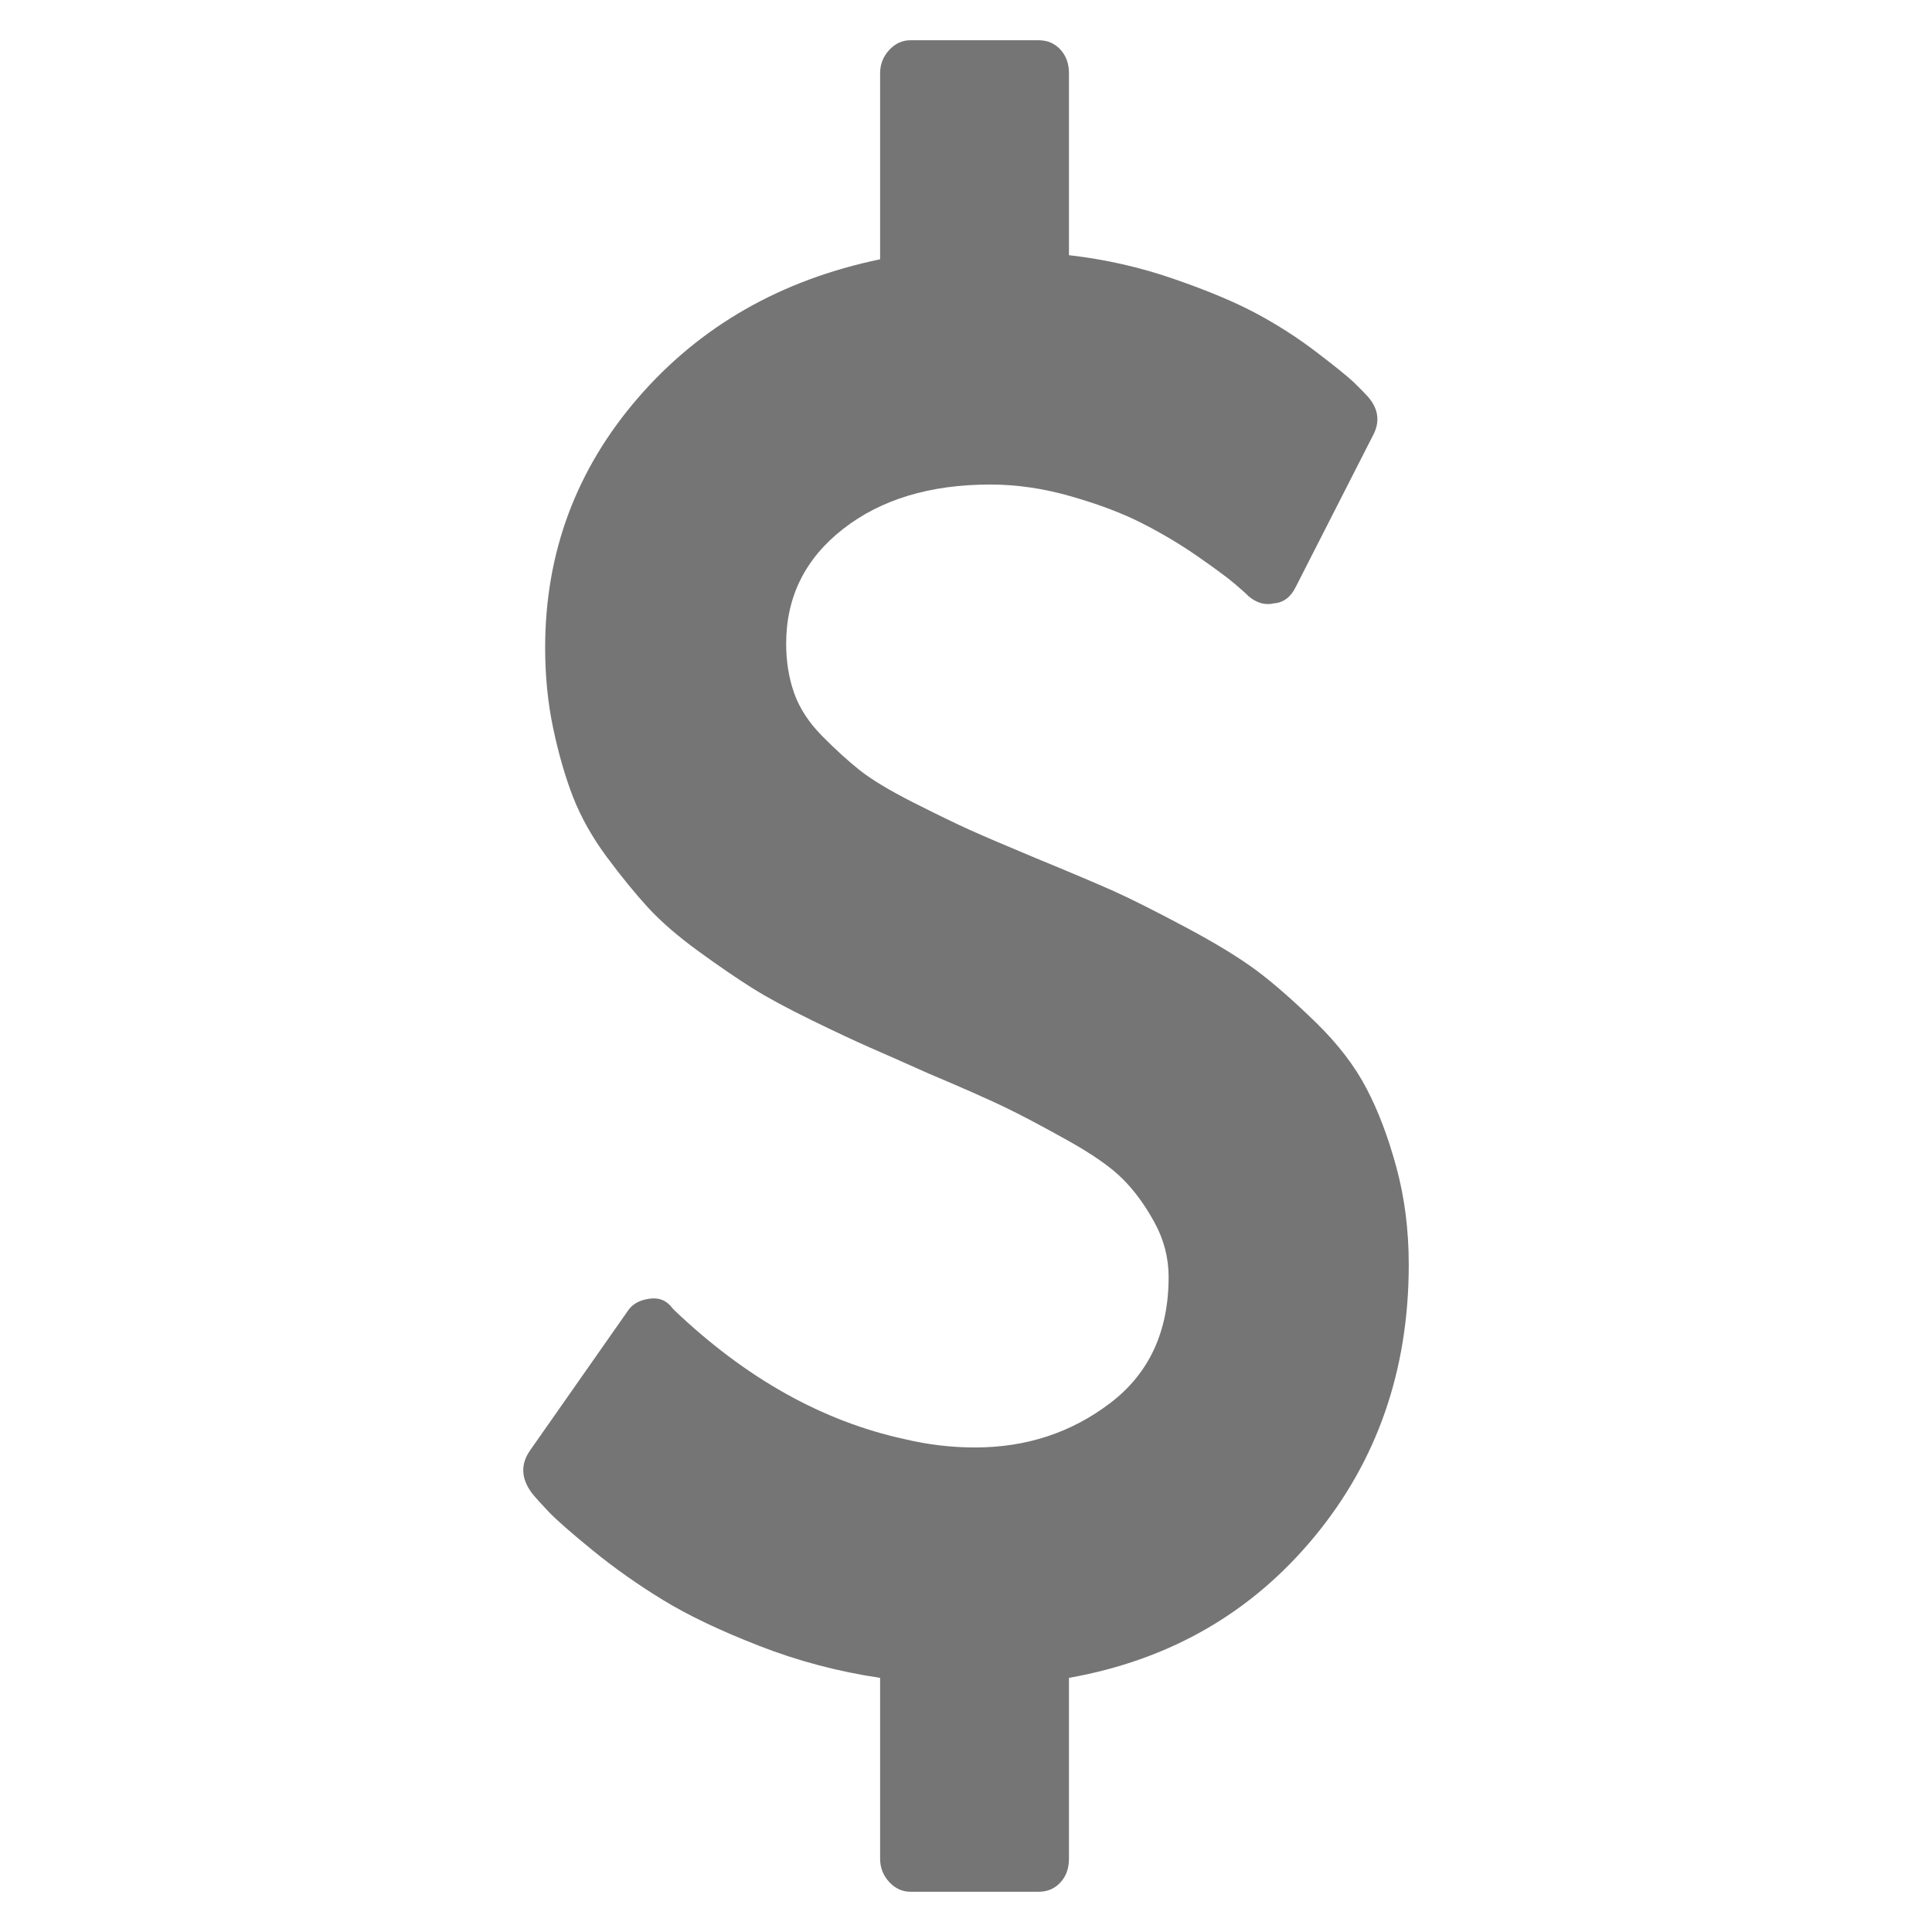
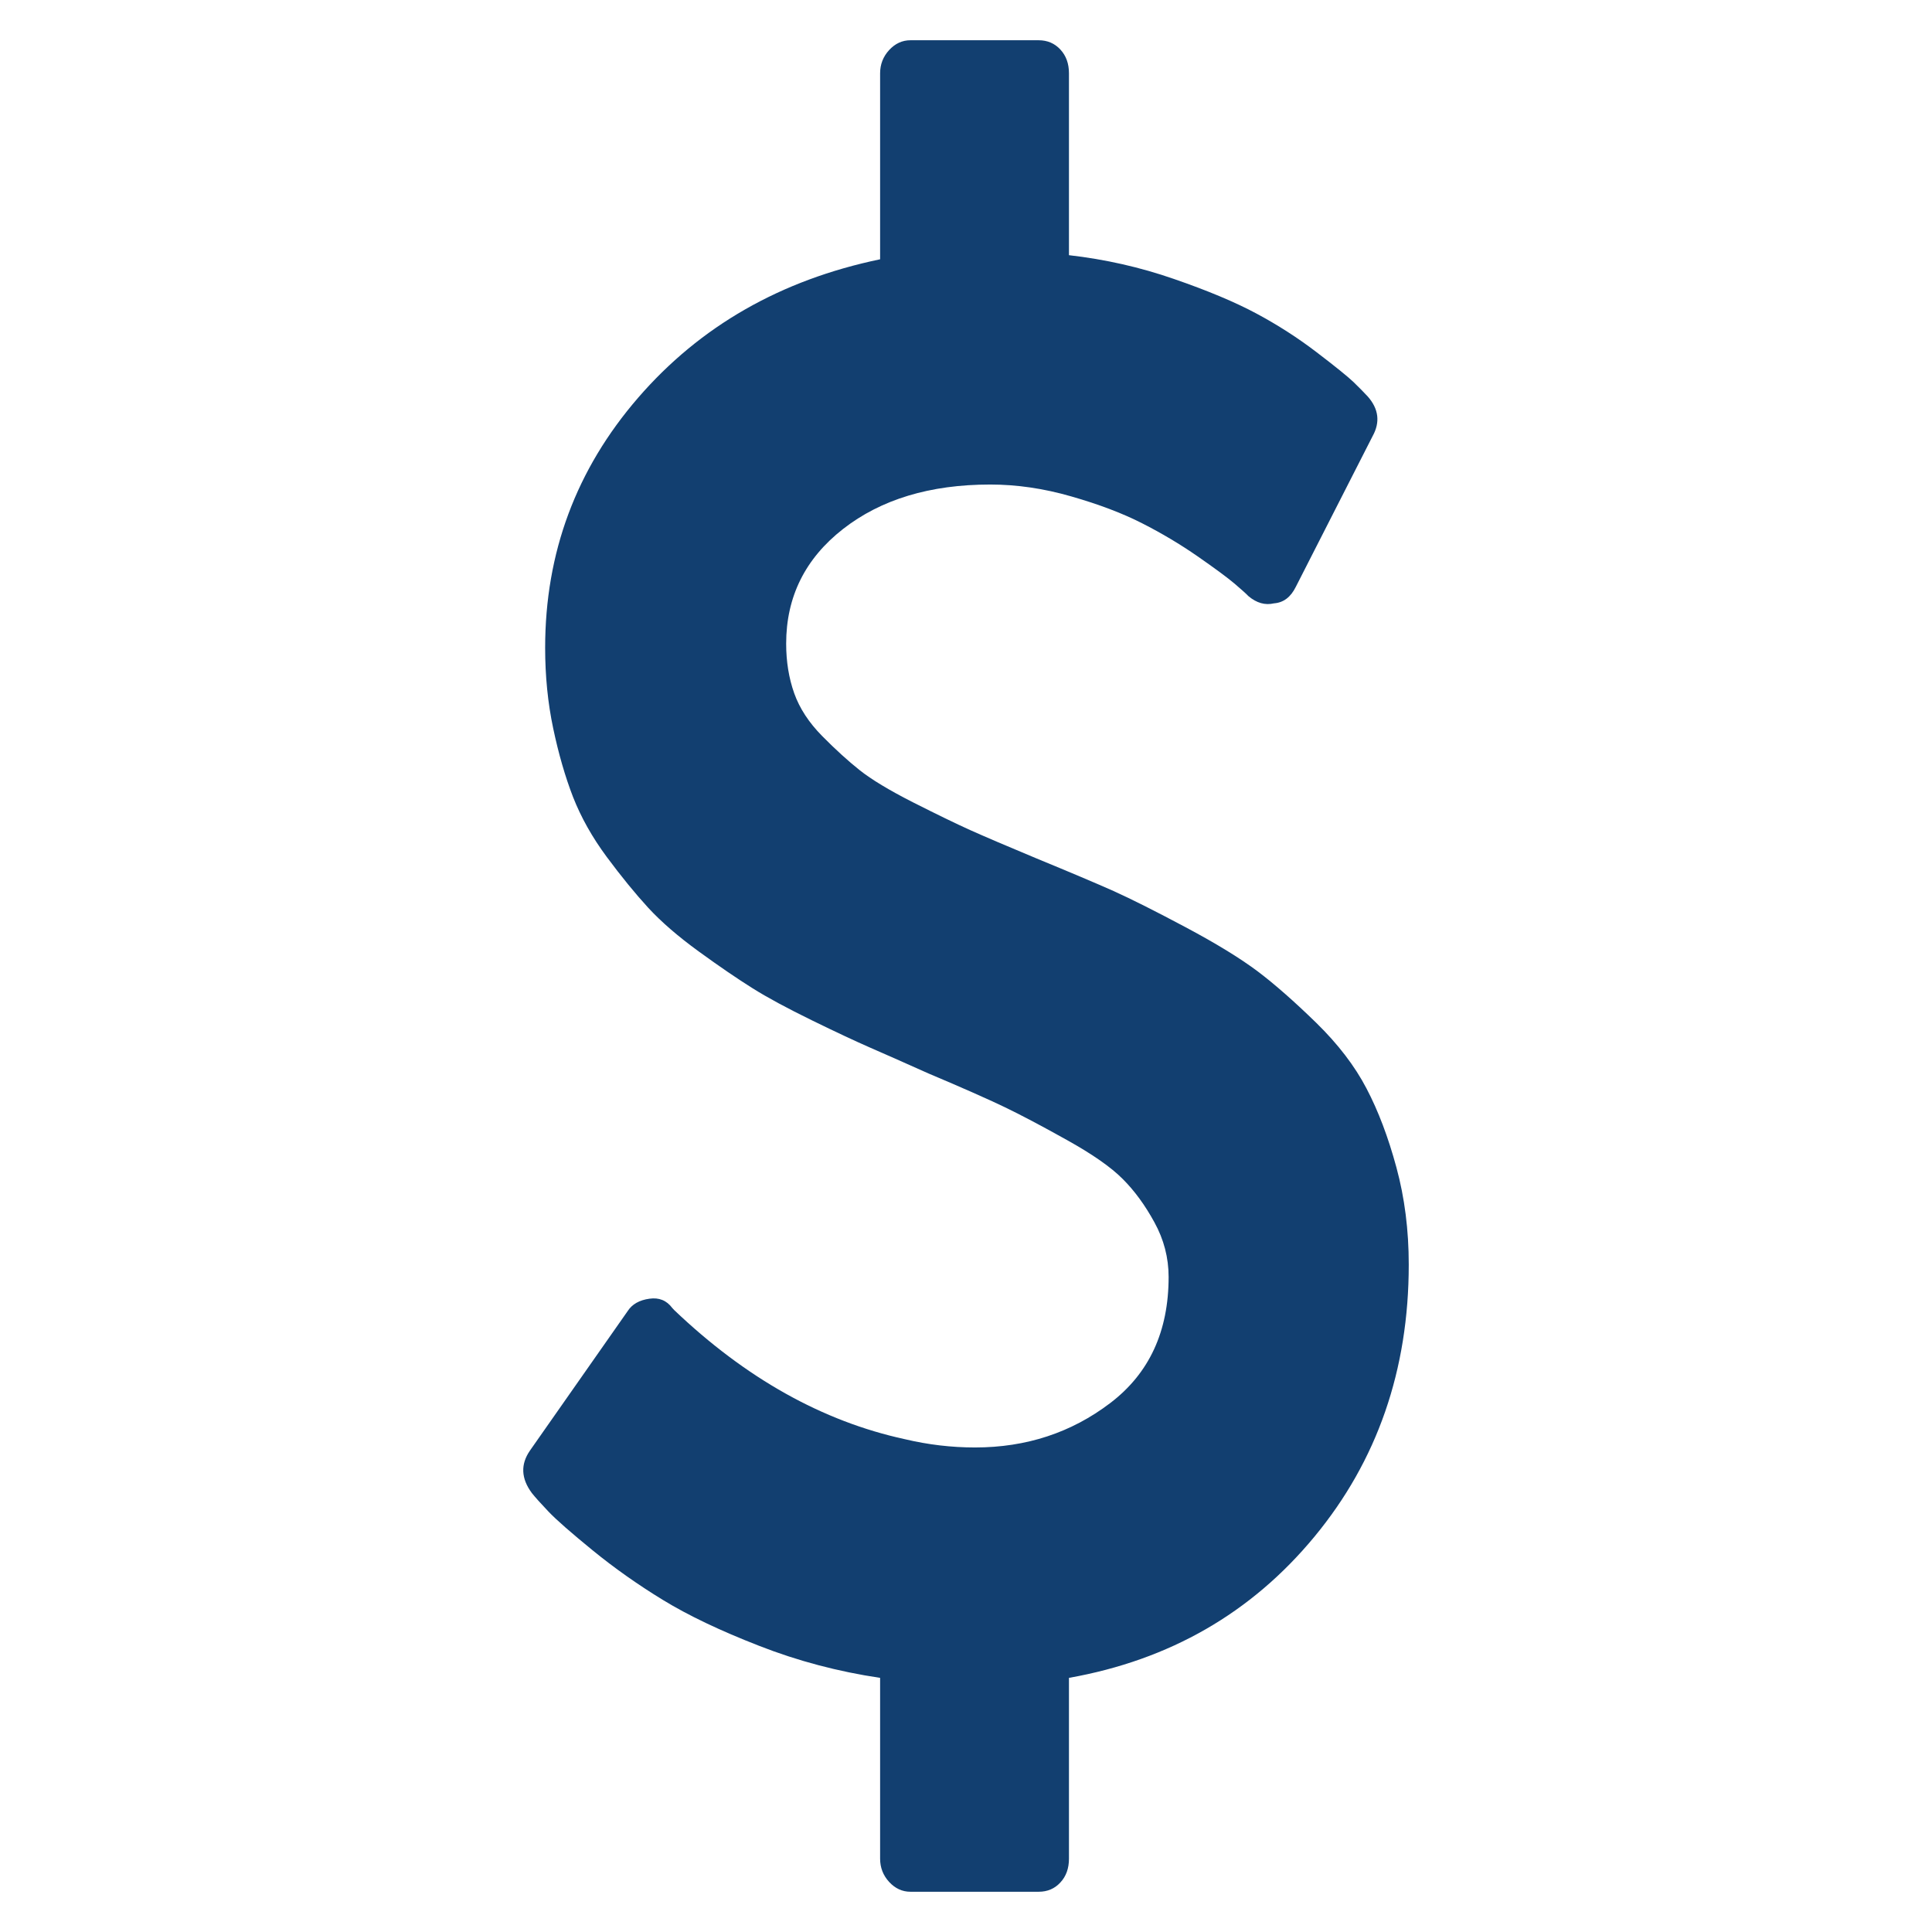
<svg xmlns="http://www.w3.org/2000/svg" width="24" height="24" viewBox="0 0 24 24" fill="none">
-   <path d="M17.5 15.709C17.5 17.018 17.109 18.146 16.327 19.091C15.545 20.037 14.529 20.621 13.279 20.843V23.089C13.279 23.209 13.244 23.308 13.173 23.384C13.102 23.462 13.012 23.5 12.902 23.5H11.31C11.208 23.5 11.12 23.459 11.045 23.378C10.971 23.297 10.933 23.201 10.933 23.089V20.843C10.415 20.766 9.913 20.634 9.43 20.445C8.947 20.257 8.548 20.067 8.233 19.874C7.919 19.682 7.628 19.476 7.361 19.258C7.094 19.04 6.911 18.88 6.813 18.777C6.715 18.674 6.646 18.597 6.606 18.546C6.473 18.366 6.465 18.191 6.583 18.02L7.797 16.287C7.852 16.201 7.943 16.15 8.068 16.133C8.186 16.116 8.281 16.154 8.351 16.248L8.375 16.274C9.263 17.121 10.218 17.656 11.24 17.878C11.531 17.947 11.821 17.981 12.112 17.981C12.749 17.981 13.309 17.797 13.792 17.429C14.276 17.061 14.517 16.539 14.517 15.863C14.517 15.624 14.458 15.397 14.34 15.183C14.223 14.969 14.091 14.789 13.945 14.644C13.8 14.498 13.57 14.338 13.256 14.163C12.941 13.987 12.682 13.85 12.478 13.752C12.273 13.654 11.959 13.514 11.534 13.335C11.228 13.198 10.986 13.091 10.809 13.014C10.633 12.937 10.391 12.824 10.084 12.674C9.778 12.524 9.532 12.392 9.348 12.276C9.163 12.16 8.941 12.009 8.681 11.82C8.422 11.632 8.212 11.45 8.051 11.275C7.89 11.099 7.719 10.89 7.538 10.646C7.357 10.402 7.218 10.154 7.119 9.902C7.021 9.649 6.939 9.365 6.872 9.048C6.805 8.731 6.772 8.398 6.772 8.047C6.772 6.866 7.157 5.831 7.927 4.941C8.697 4.051 9.699 3.478 10.933 3.221V0.911C10.933 0.799 10.971 0.703 11.045 0.622C11.12 0.541 11.208 0.5 11.31 0.5H12.902C13.012 0.5 13.102 0.539 13.173 0.616C13.244 0.693 13.279 0.791 13.279 0.911V3.17C13.727 3.221 14.162 3.319 14.582 3.465C15.003 3.61 15.345 3.754 15.608 3.895C15.871 4.036 16.121 4.196 16.356 4.376C16.592 4.556 16.745 4.68 16.816 4.748C16.887 4.817 16.946 4.877 16.993 4.928C17.127 5.082 17.146 5.245 17.052 5.416L16.097 7.29C16.034 7.418 15.944 7.486 15.826 7.495C15.716 7.521 15.61 7.491 15.508 7.405C15.484 7.379 15.427 7.328 15.337 7.251C15.246 7.174 15.093 7.061 14.877 6.911C14.661 6.761 14.431 6.624 14.187 6.5C13.944 6.376 13.651 6.265 13.309 6.167C12.967 6.068 12.631 6.019 12.301 6.019C11.554 6.019 10.945 6.203 10.473 6.571C10.002 6.939 9.766 7.414 9.766 7.996C9.766 8.218 9.799 8.423 9.866 8.612C9.933 8.8 10.049 8.977 10.214 9.144C10.379 9.311 10.534 9.452 10.68 9.568C10.825 9.683 11.045 9.816 11.34 9.966C11.635 10.115 11.873 10.231 12.053 10.312C12.234 10.393 12.509 10.511 12.879 10.665C13.295 10.836 13.613 10.971 13.834 11.069C14.053 11.168 14.352 11.318 14.729 11.519C15.107 11.72 15.403 11.902 15.62 12.064C15.836 12.227 16.079 12.441 16.351 12.706C16.622 12.971 16.83 13.243 16.975 13.521C17.121 13.799 17.245 14.126 17.347 14.503C17.449 14.879 17.5 15.281 17.5 15.709Z" fill="#757575" />
+   <path d="M17.5 15.709C17.5 17.018 17.109 18.146 16.327 19.091C15.545 20.037 14.529 20.621 13.279 20.843V23.089C13.279 23.209 13.244 23.308 13.173 23.384C13.102 23.462 13.012 23.5 12.902 23.5H11.31C11.208 23.5 11.12 23.459 11.045 23.378C10.971 23.297 10.933 23.201 10.933 23.089V20.843C10.415 20.766 9.913 20.634 9.43 20.445C8.947 20.257 8.548 20.067 8.233 19.874C7.919 19.682 7.628 19.476 7.361 19.258C7.094 19.04 6.911 18.88 6.813 18.777C6.715 18.674 6.646 18.597 6.606 18.546C6.473 18.366 6.465 18.191 6.583 18.02L7.797 16.287C7.852 16.201 7.943 16.15 8.068 16.133C8.186 16.116 8.281 16.154 8.351 16.248L8.375 16.274C9.263 17.121 10.218 17.656 11.24 17.878C11.531 17.947 11.821 17.981 12.112 17.981C12.749 17.981 13.309 17.797 13.792 17.429C14.276 17.061 14.517 16.539 14.517 15.863C14.517 15.624 14.458 15.397 14.34 15.183C14.223 14.969 14.091 14.789 13.945 14.644C13.8 14.498 13.57 14.338 13.256 14.163C12.941 13.987 12.682 13.85 12.478 13.752C12.273 13.654 11.959 13.514 11.534 13.335C11.228 13.198 10.986 13.091 10.809 13.014C10.633 12.937 10.391 12.824 10.084 12.674C9.778 12.524 9.532 12.392 9.348 12.276C9.163 12.16 8.941 12.009 8.681 11.82C8.422 11.632 8.212 11.45 8.051 11.275C7.89 11.099 7.719 10.89 7.538 10.646C7.357 10.402 7.218 10.154 7.119 9.902C7.021 9.649 6.939 9.365 6.872 9.048C6.805 8.731 6.772 8.398 6.772 8.047C6.772 6.866 7.157 5.831 7.927 4.941C8.697 4.051 9.699 3.478 10.933 3.221V0.911C10.933 0.799 10.971 0.703 11.045 0.622C11.12 0.541 11.208 0.5 11.31 0.5H12.902C13.012 0.5 13.102 0.539 13.173 0.616C13.244 0.693 13.279 0.791 13.279 0.911V3.17C13.727 3.221 14.162 3.319 14.582 3.465C15.003 3.61 15.345 3.754 15.608 3.895C15.871 4.036 16.121 4.196 16.356 4.376C16.592 4.556 16.745 4.68 16.816 4.748C16.887 4.817 16.946 4.877 16.993 4.928C17.127 5.082 17.146 5.245 17.052 5.416L16.097 7.29C16.034 7.418 15.944 7.486 15.826 7.495C15.716 7.521 15.61 7.491 15.508 7.405C15.484 7.379 15.427 7.328 15.337 7.251C15.246 7.174 15.093 7.061 14.877 6.911C14.661 6.761 14.431 6.624 14.187 6.5C13.944 6.376 13.651 6.265 13.309 6.167C12.967 6.068 12.631 6.019 12.301 6.019C11.554 6.019 10.945 6.203 10.473 6.571C10.002 6.939 9.766 7.414 9.766 7.996C9.766 8.218 9.799 8.423 9.866 8.612C9.933 8.8 10.049 8.977 10.214 9.144C10.379 9.311 10.534 9.452 10.68 9.568C10.825 9.683 11.045 9.816 11.34 9.966C11.635 10.115 11.873 10.231 12.053 10.312C12.234 10.393 12.509 10.511 12.879 10.665C13.295 10.836 13.613 10.971 13.834 11.069C14.053 11.168 14.352 11.318 14.729 11.519C15.107 11.72 15.403 11.902 15.62 12.064C15.836 12.227 16.079 12.441 16.351 12.706C16.622 12.971 16.83 13.243 16.975 13.521C17.121 13.799 17.245 14.126 17.347 14.503C17.449 14.879 17.5 15.281 17.5 15.709Z" fill="#123f70" />
</svg>
